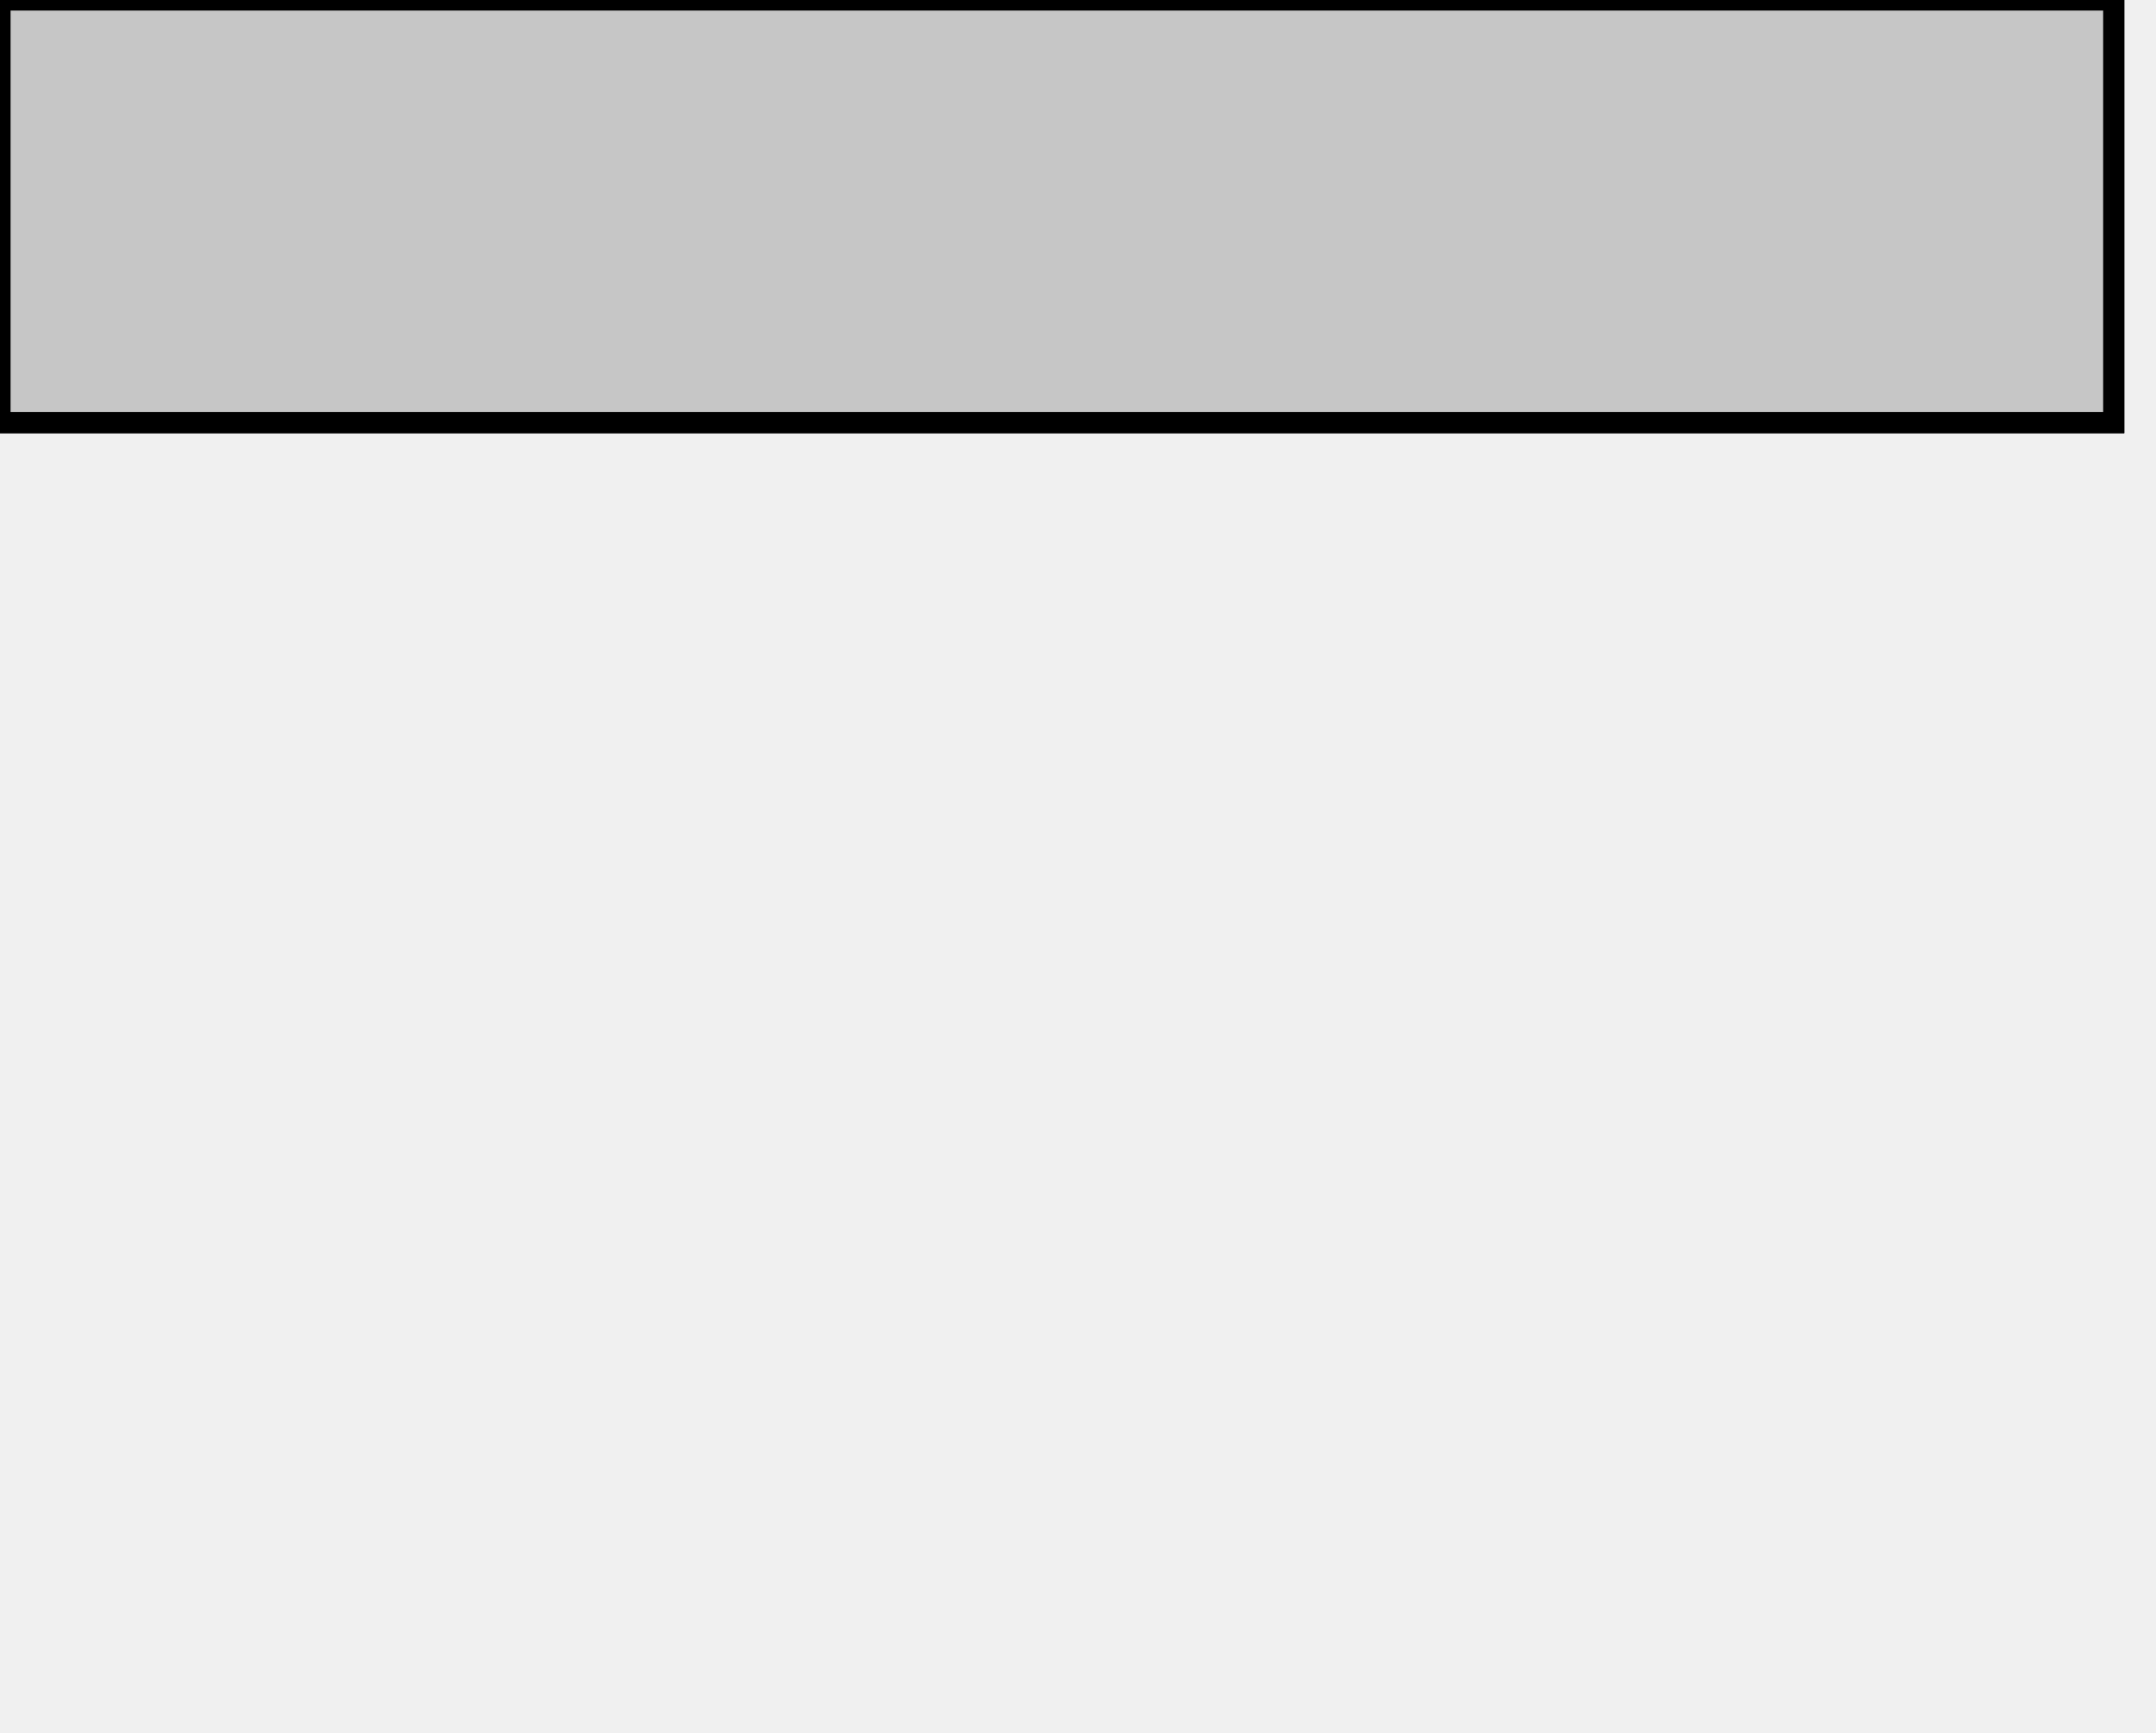
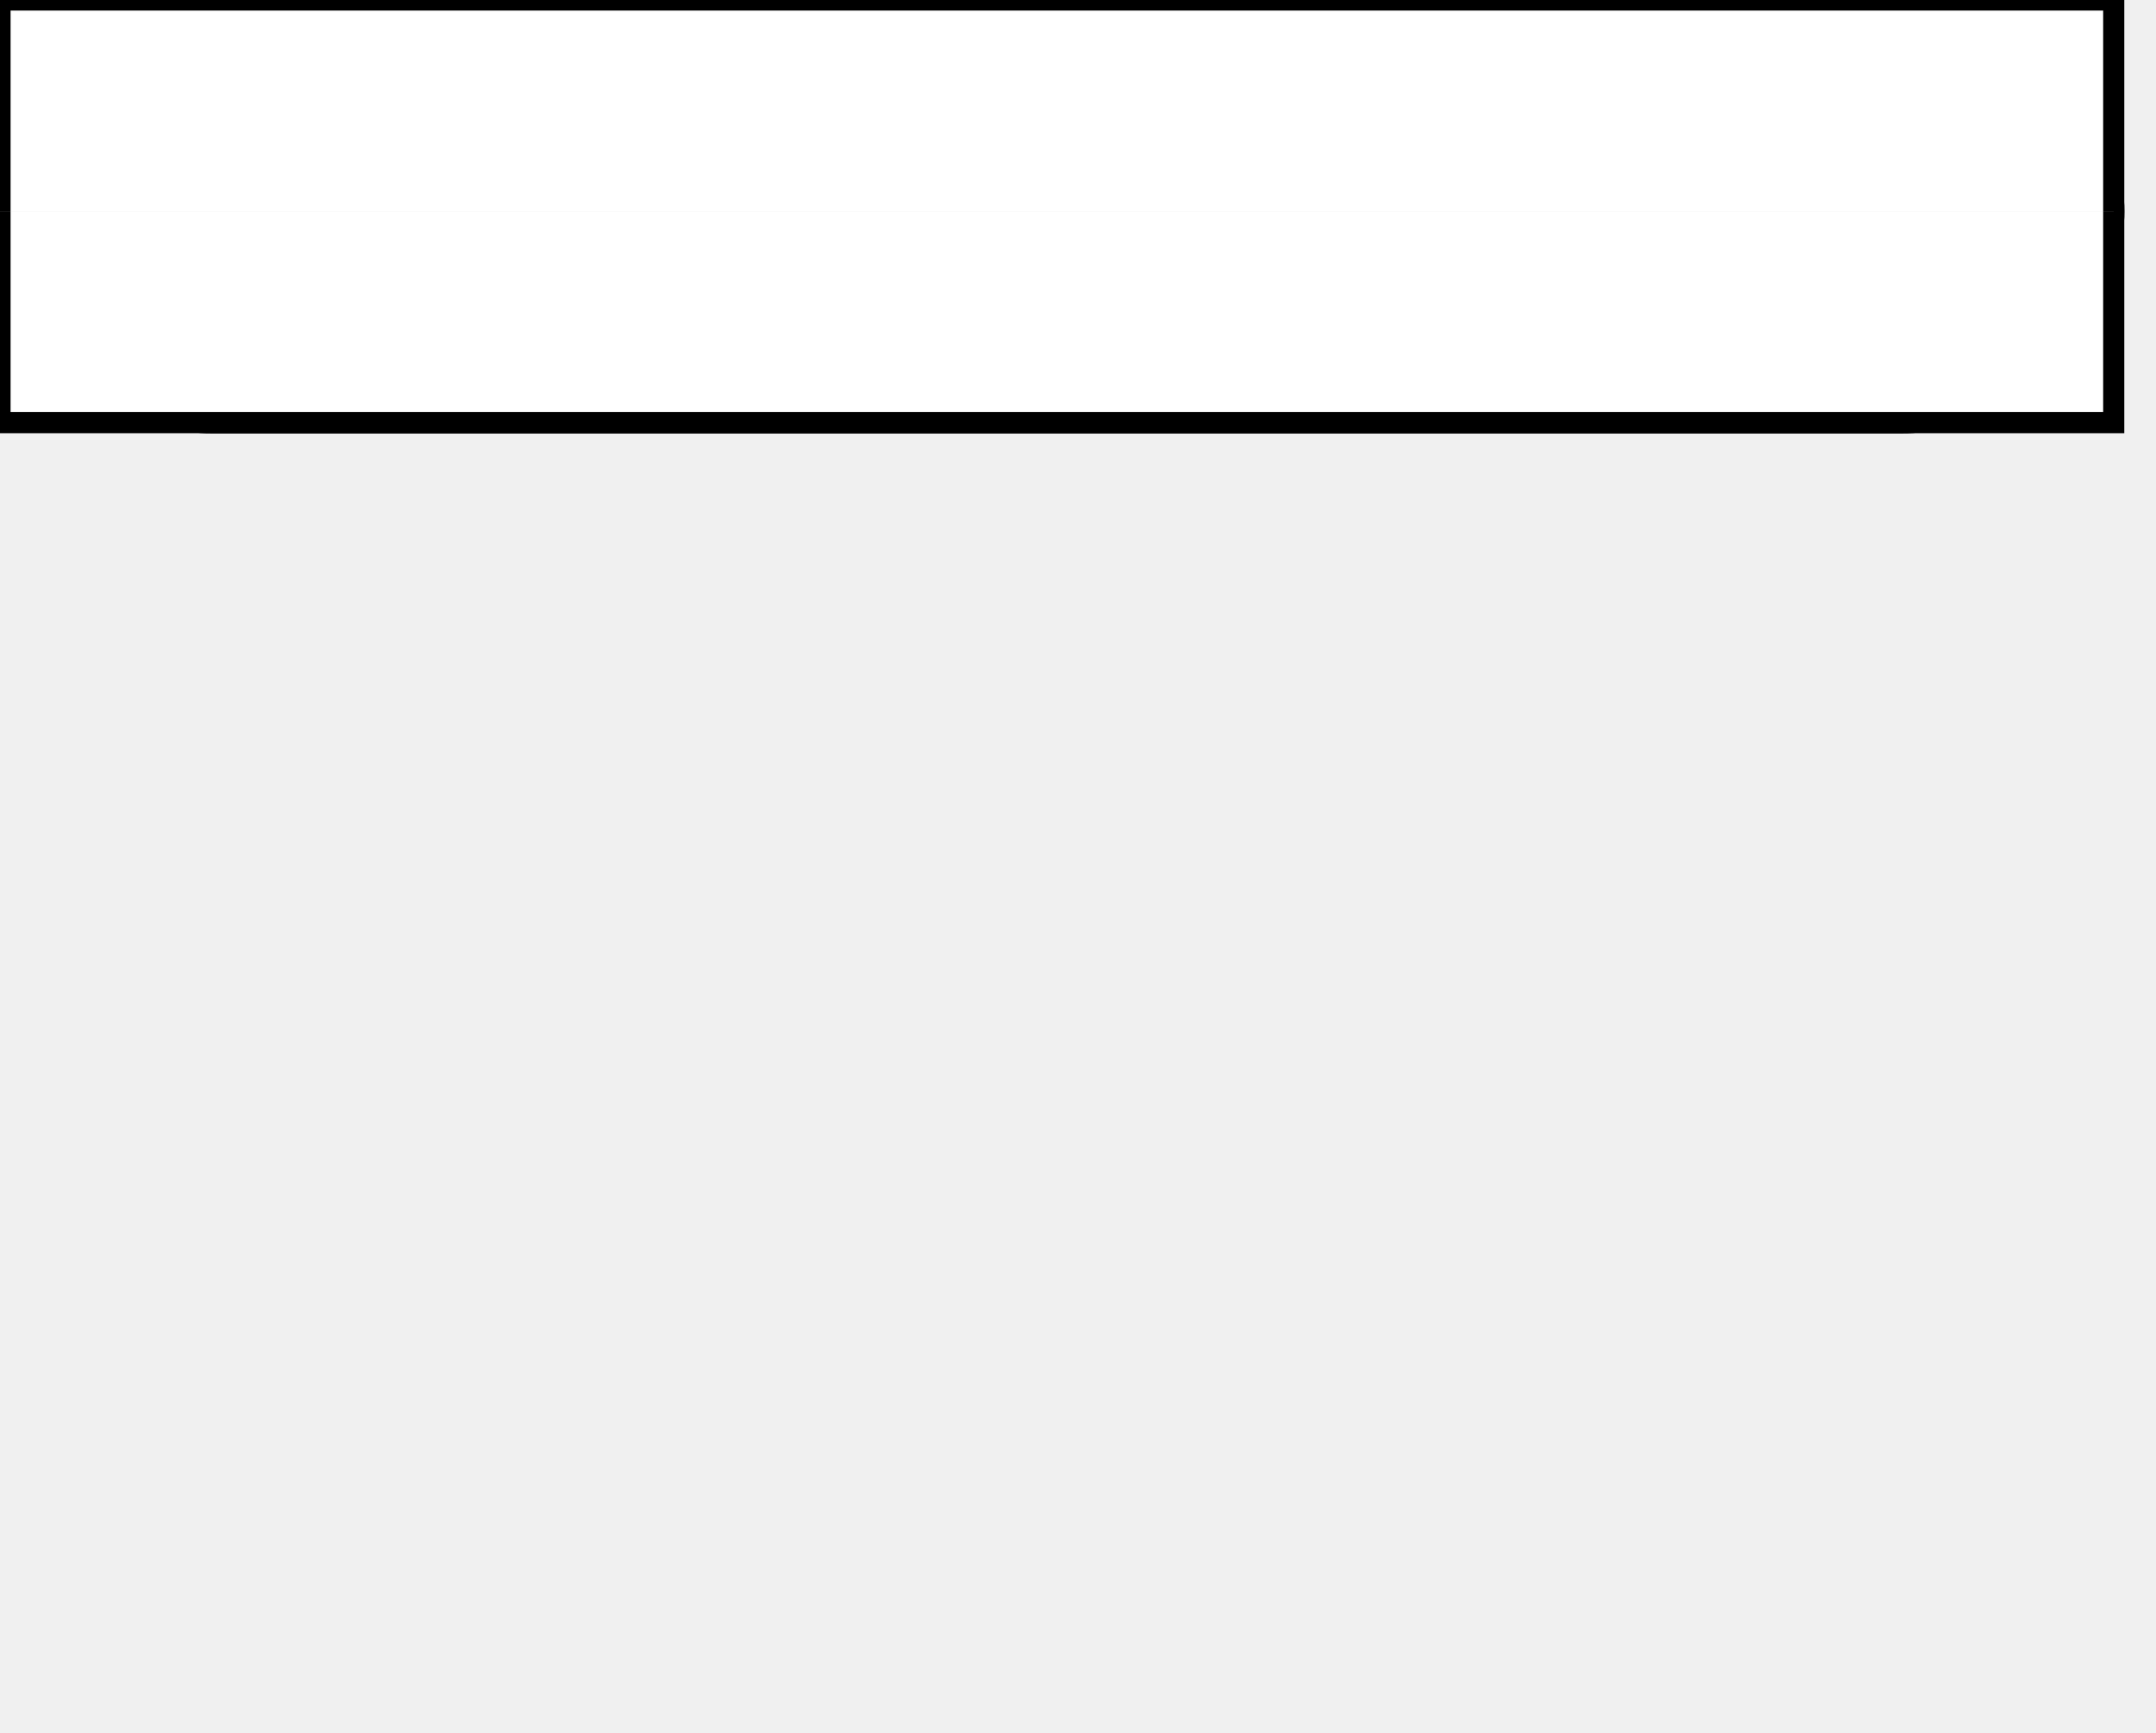
<svg xmlns="http://www.w3.org/2000/svg" xmlns:ns1="http://www.b3mn.org/oryx" width="102" height="82" version="1.0">
  <defs />
  <g pointer-events="fill" ns1:minimumSize="25 5">
-     <rect id="initiating" x="0" y="0" width="100" height="20" stroke="black" stroke-width="1" fill="white" />
-     <rect id="returning" x="0" y="0" width="100" height="20" stroke="black" stroke-width="1" fill="#c6c6c6" />
+     <rect id="initiating" x="0" y="0" ns1:resize="vertical horizontal" rx="10" ry="10" width="100" height="20" stroke="black" stroke-width="1" fill="white" />
+     <rect id="returning" x="0" y="0" ns1:resize="vertical horizontal" rx="10" ry="10" width="100" height="20" stroke="black" stroke-width="1" fill="#c6c6c6" />
+     <path id="roundedOnBottom" stroke="black" stroke-width="1" fill="white" d="M0 10 L0 0 L100 0 L100 10" ns1:anchors="top right left" />
+     <path id="roundedOnTop" stroke="black" stroke-width="1" fill="white" d="M0 10 L0 20 L100 20 L100 10" ns1:anchors="bottom right left" />
    <text font-size="12" id="text_name" x="50" y="10" ns1:align="middle center" ns1:fittoelem="initiating" stroke="black">
		</text>
  </g>
</svg>
